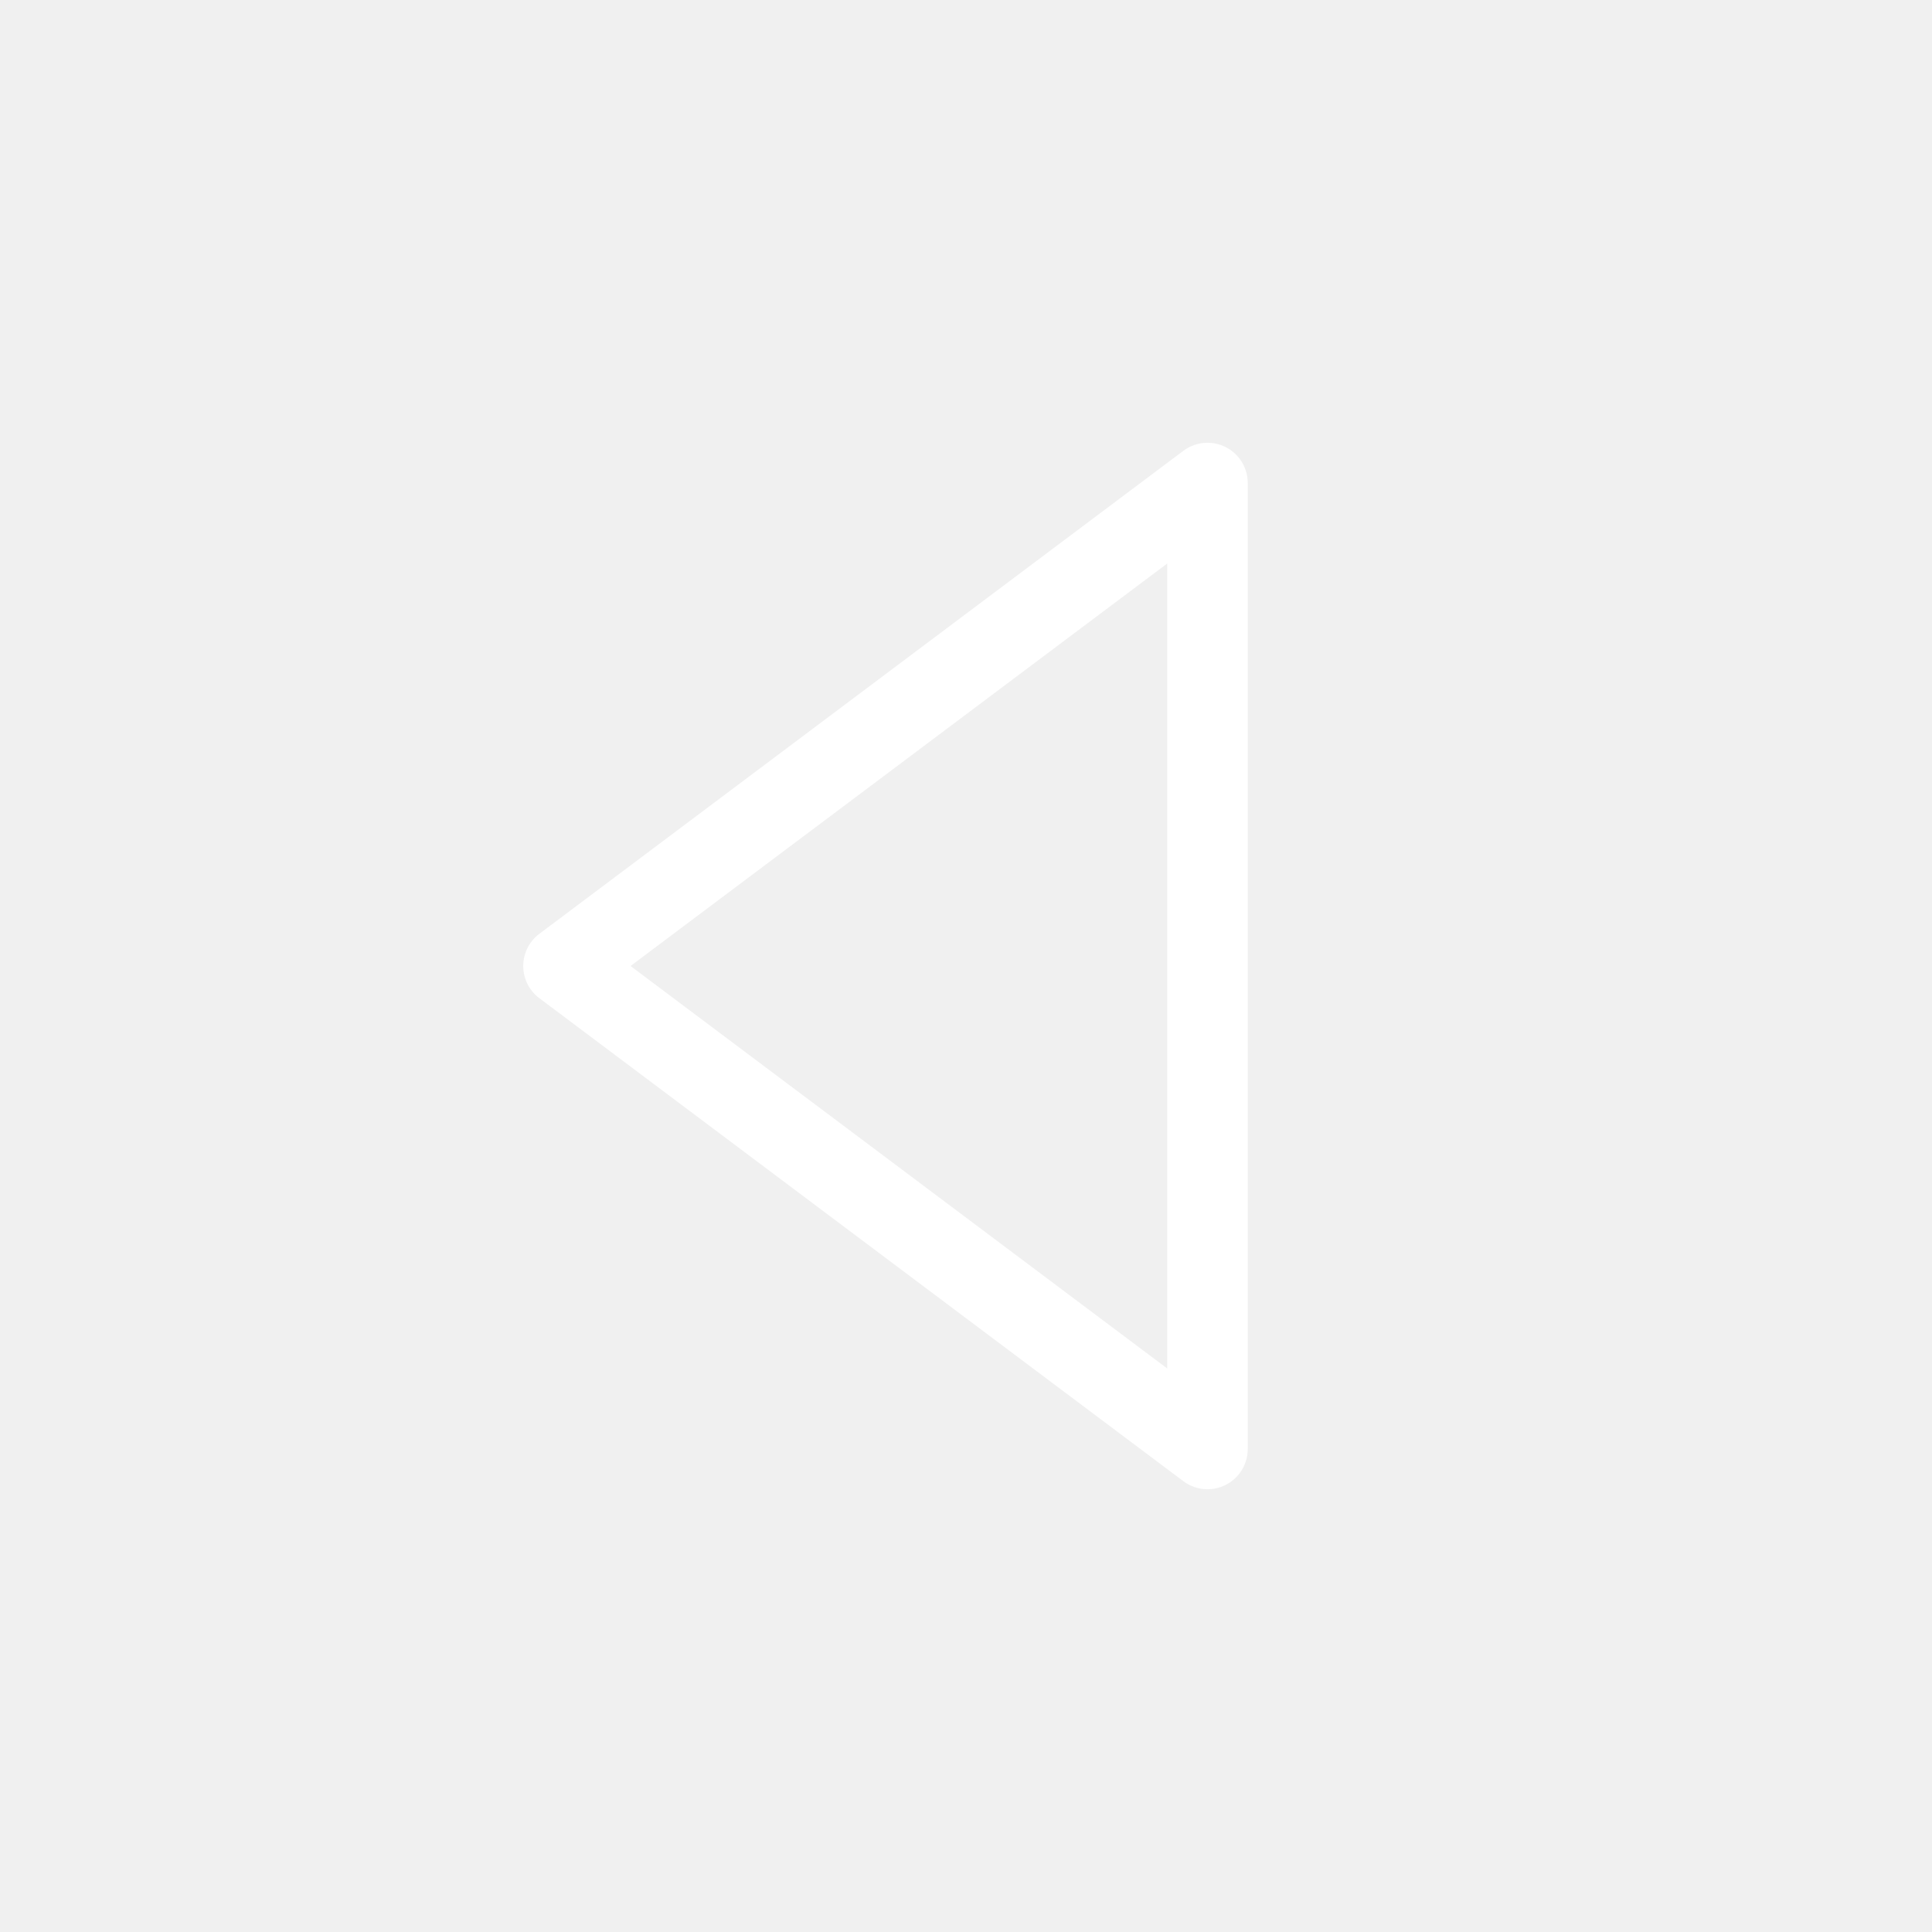
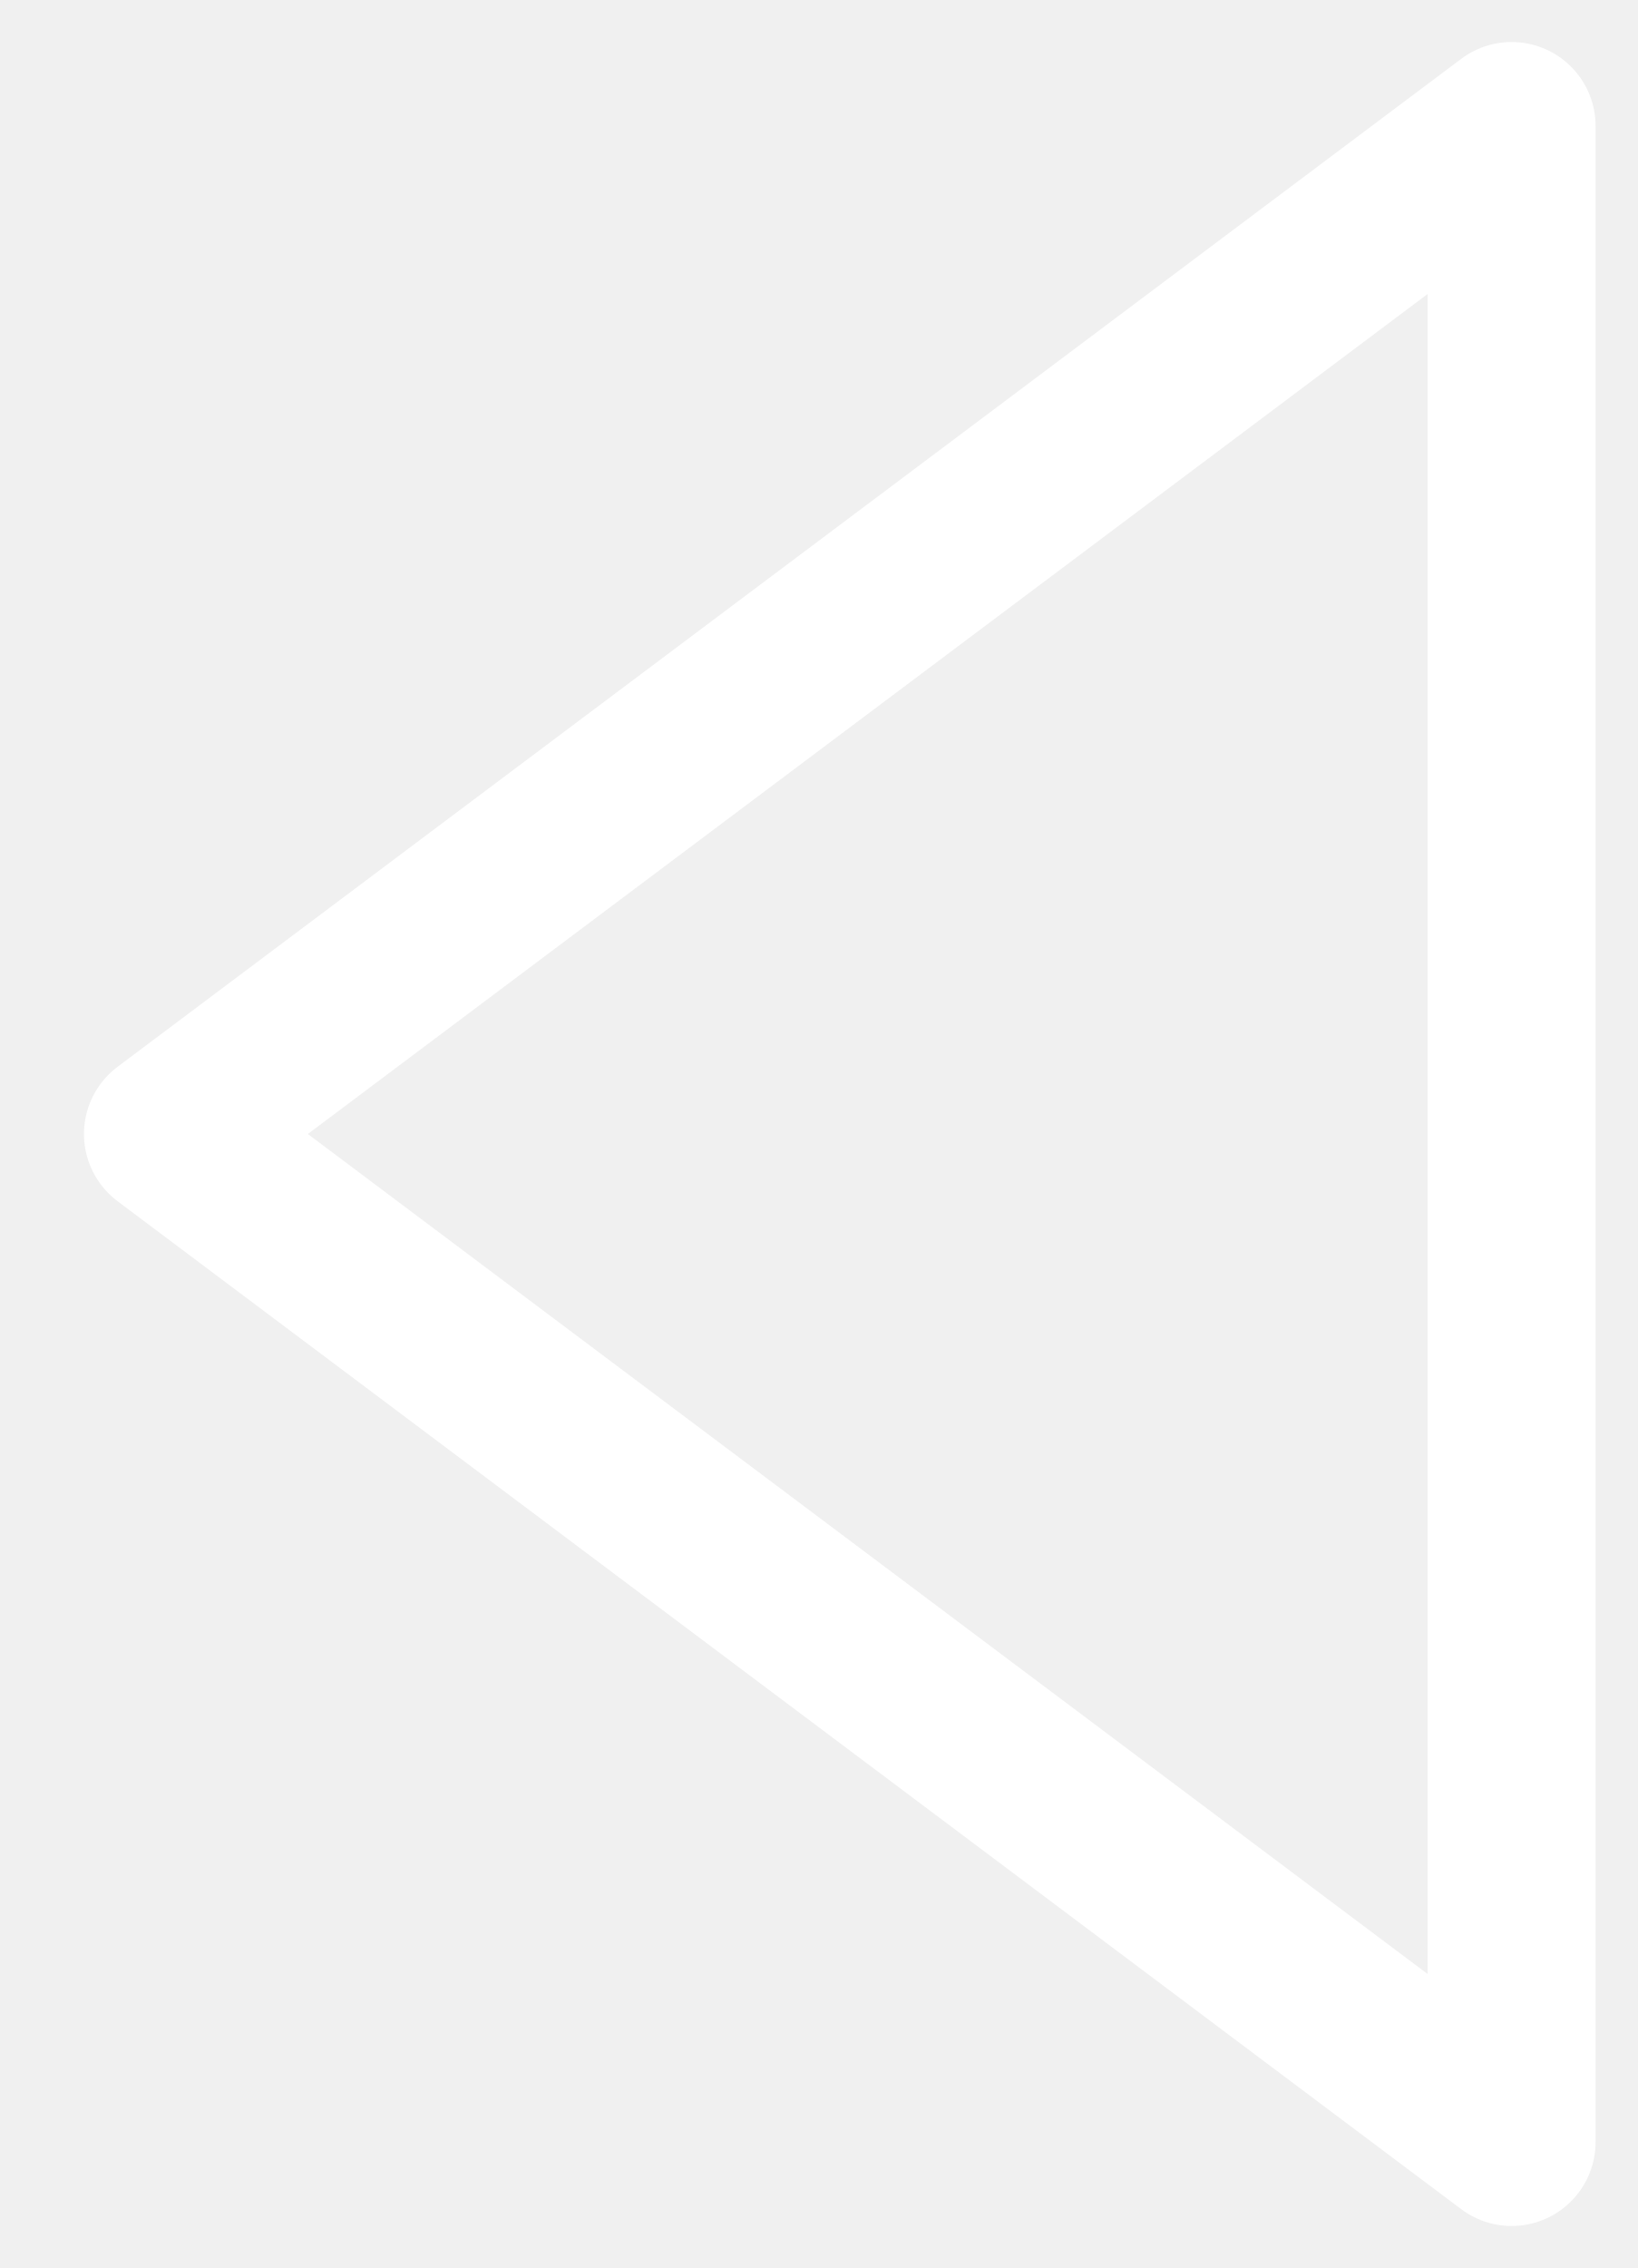
- <svg xmlns="http://www.w3.org/2000/svg" width="32" height="32" viewBox="0 0 32 32" fill="none">
-   <path d="M9.333 16L20 8V24L9.333 16Z" stroke="white" stroke-width="1.333" stroke-linecap="round" stroke-linejoin="round" />
+ <svg xmlns="http://www.w3.org/2000/svg" width="13" height="18" viewBox="0 0 13 18" fill="none">
+   <path d="M1.333 9L12 1V17L1.333 9Z" stroke="white" stroke-width="1.333" stroke-linecap="round" stroke-linejoin="round" />
</svg>
